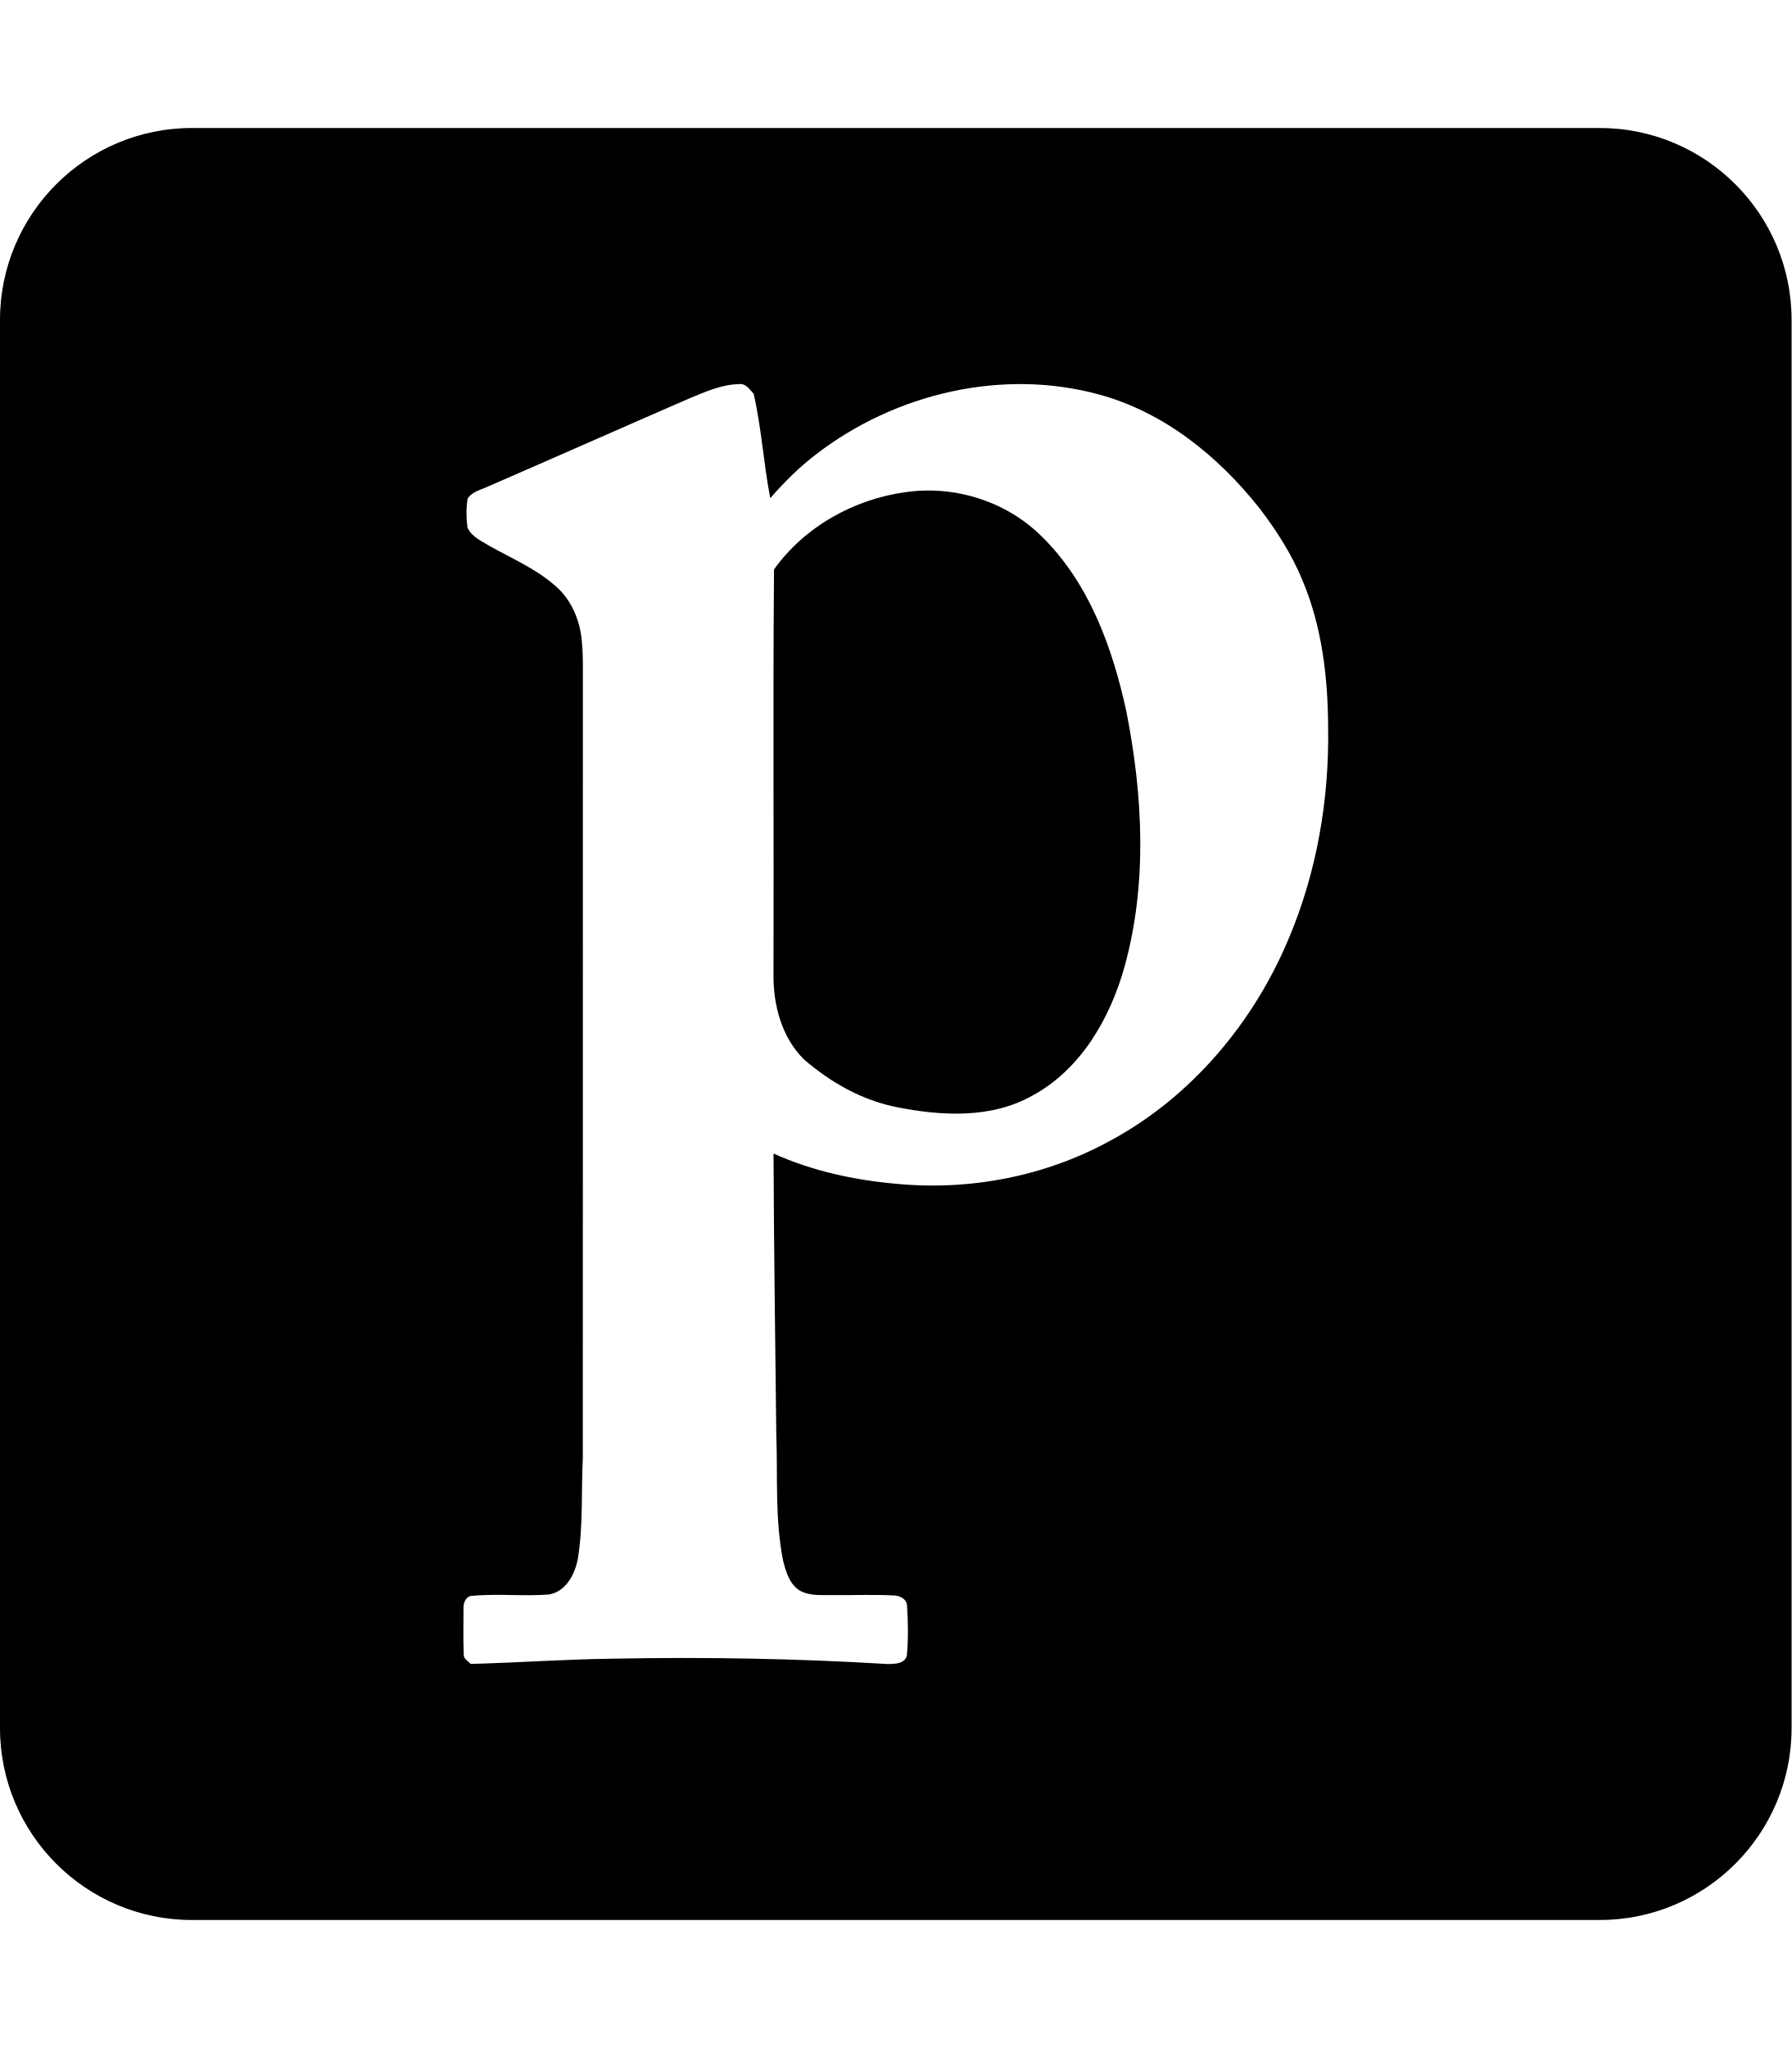
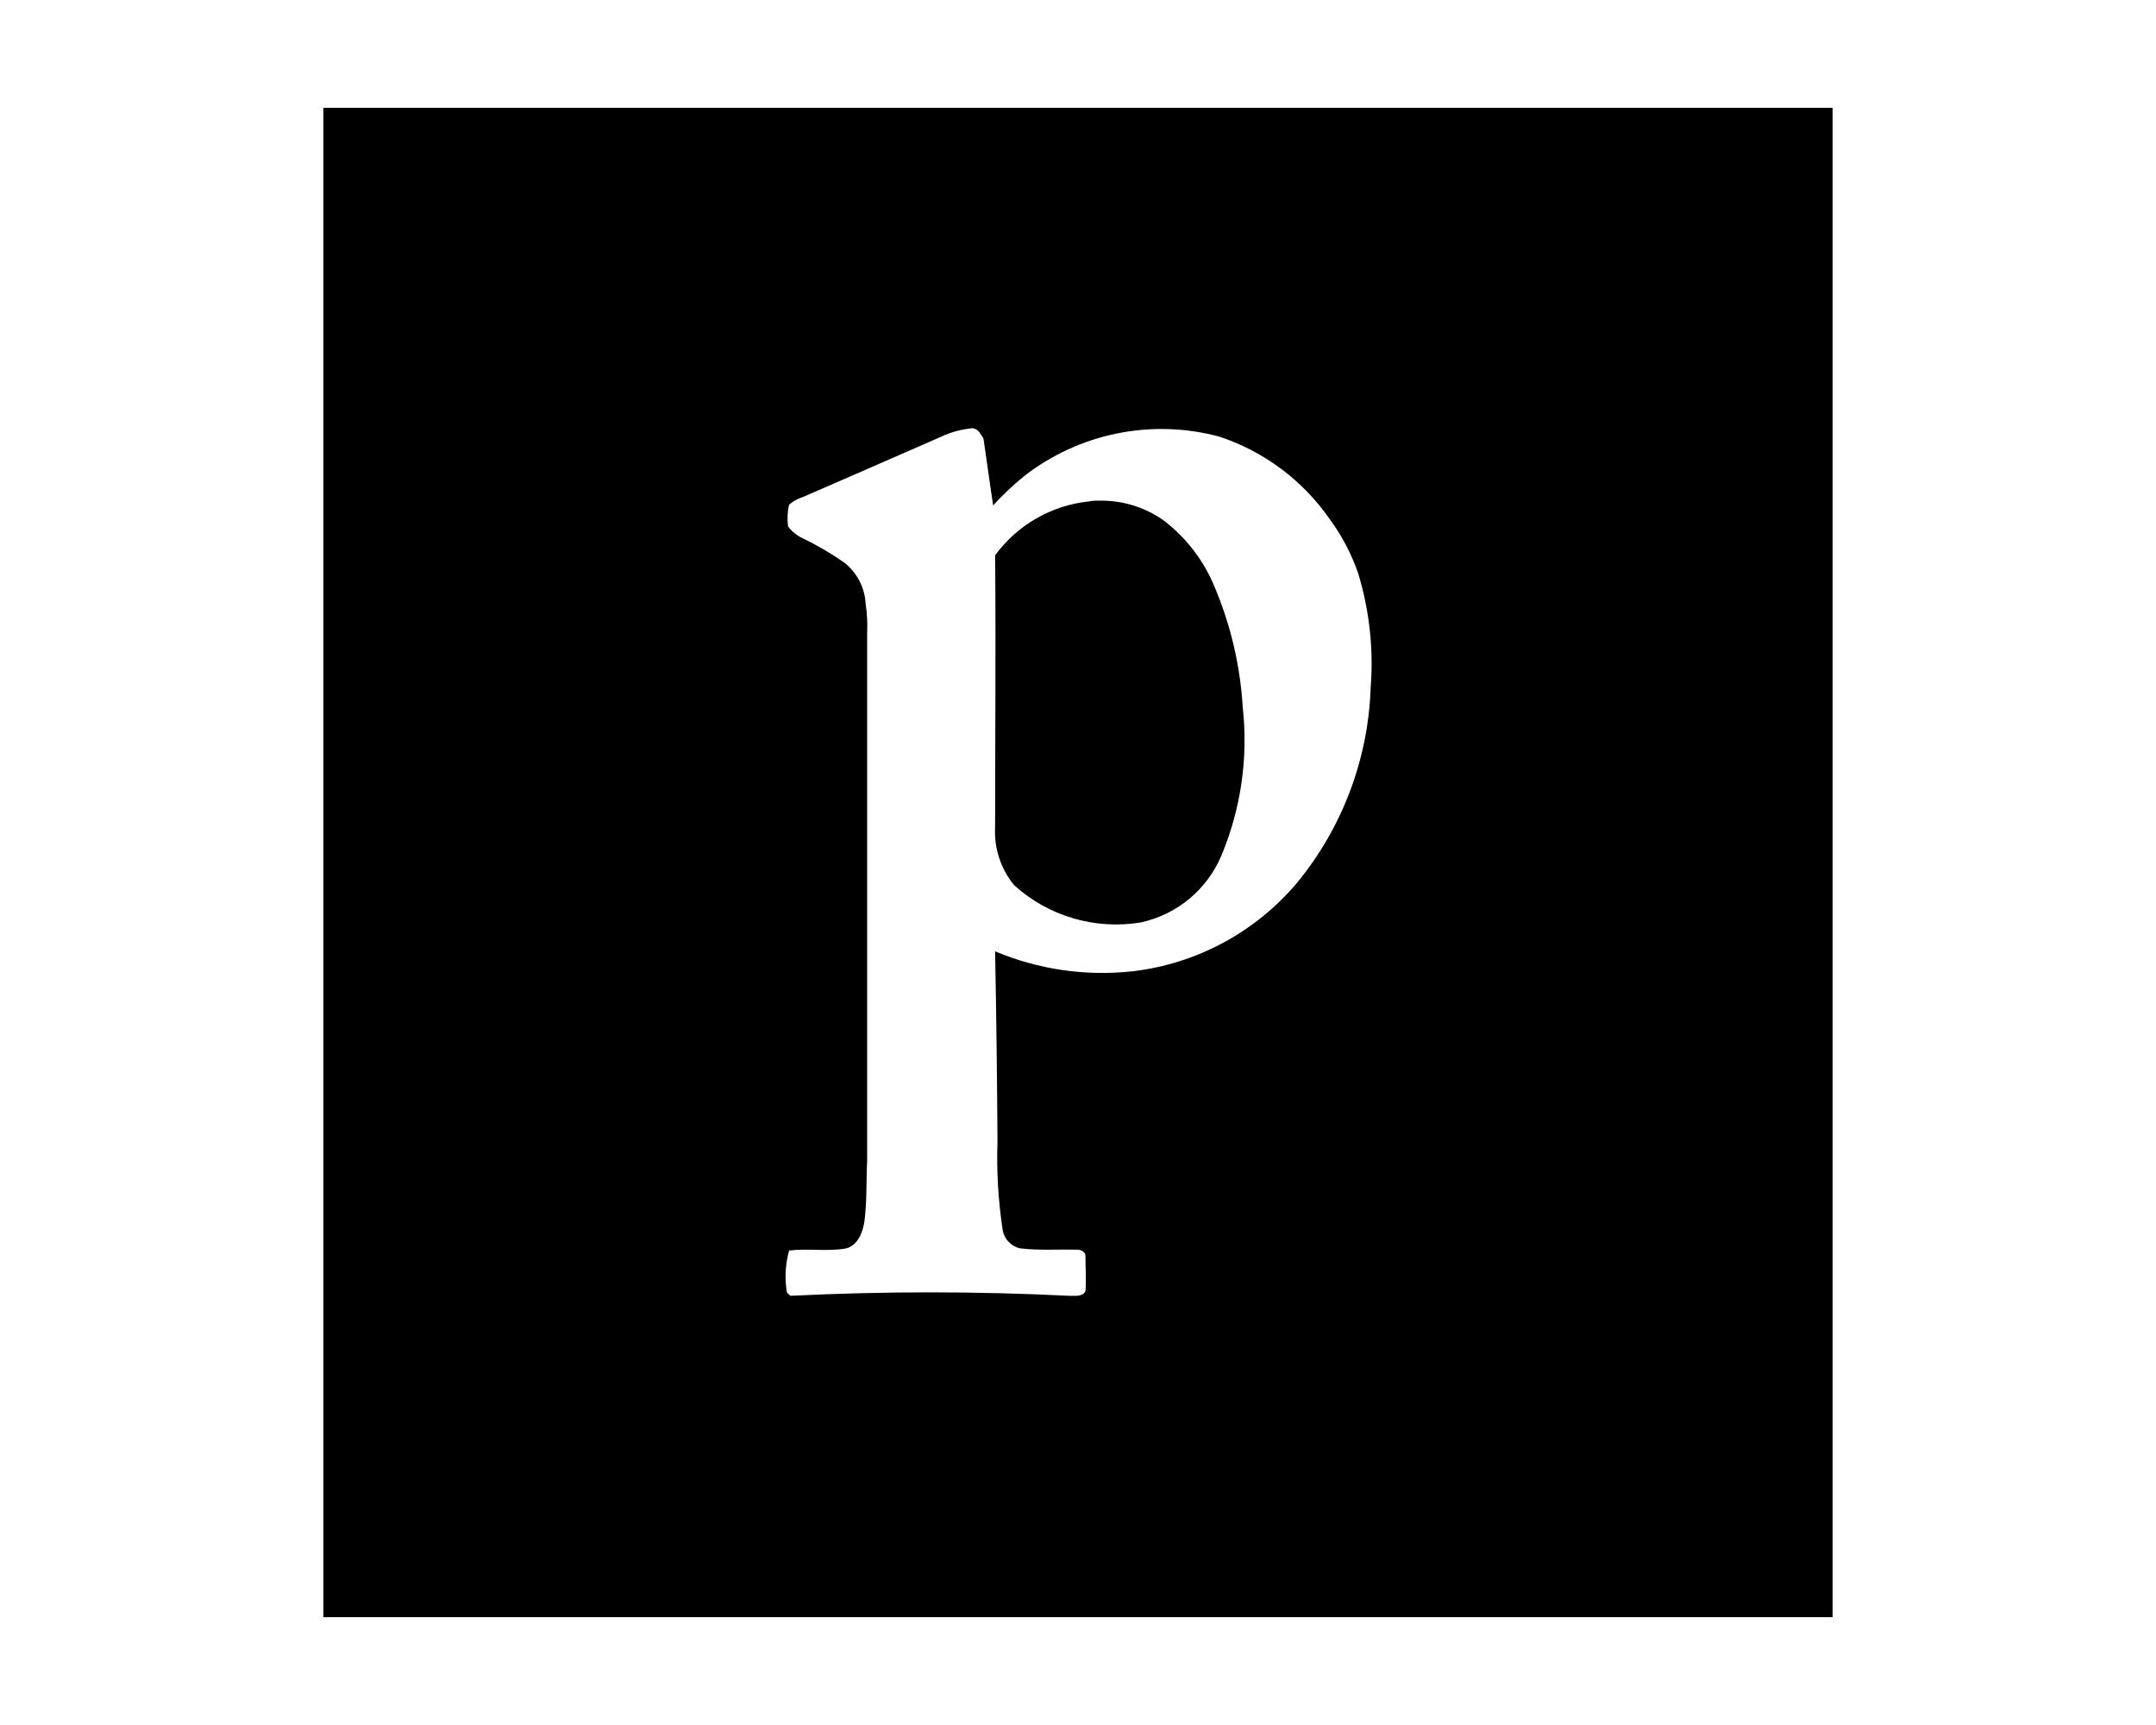
- <svg xmlns="http://www.w3.org/2000/svg" id="svg8" version="1.1" viewBox="0 0 448 512" height="512" width="448">
-   <defs id="defs2" />
-   <g id="layer6">
-     <path d="M 48 32 C 21.5 32 0 53.5 0 80 L 0 432 C 0 458.5 21.5 480 48 480 L 400 480 C 426.5 480 448 458.5 448 432 L 448 80 C 448 53.5 426.5 32 400 32 L 48 32 z M 185.371 96.012 C 186.729 96.153 187.582 97.507 188.461 98.451 C 190.421 107.038 190.939 115.889 192.611 124.543 C 196.102 120.534 199.873 116.763 204.121 113.543 C 223.89 98.328 250.757 91.971 274.996 98.674 C 291.125 103.095 304.652 114.069 314.895 127.004 C 319.192 132.595 323.039 138.604 325.723 145.15 L 325.721 145.15 C 330.562 156.661 332.045 169.266 332.105 181.662 C 332.418 199.653 329.338 217.8 322.348 234.424 C 313.522 255.633 297.895 274.29 277.533 285.225 C 261.37 294.091 242.49 297.714 224.17 295.953 C 213.623 295.023 203.108 292.751 193.426 288.387 C 193.509 311.785 193.863 335.178 194.119 358.568 C 194.506 369.091 193.74 379.754 195.814 390.145 C 196.514 392.919 197.422 396.082 200.023 397.662 C 202.633 399.119 205.745 398.699 208.609 398.773 C 213.533 398.824 218.457 398.601 223.381 398.855 C 224.945 398.855 226.781 399.712 226.814 401.516 C 227.086 405.576 227.136 409.7 226.781 413.768 C 226.386 416.031 223.57 416.007 221.783 415.998 C 199.034 414.624 176.227 414.222 153.438 414.666 C 141.516 414.806 129.601 415.67 117.68 415.982 C 117.095 415.266 115.959 414.772 115.967 413.727 C 115.795 409.915 115.916 406.103 115.9 402.299 C 115.794 400.867 116.394 399.012 118.1 398.947 C 124.48 398.379 130.927 399.112 137.316 398.619 C 141.582 397.846 143.82 393.481 144.512 389.578 C 145.855 381.287 145.312 372.857 145.74 364.5 C 145.765 298.352 145.74 232.196 145.756 166.047 C 145.748 164.228 145.688 162.417 145.516 160.613 C 145.128 155.163 142.865 149.745 138.584 146.221 C 133.817 142.111 127.961 139.602 122.527 136.547 C 120.459 135.287 117.916 134.216 116.895 131.879 C 116.574 129.499 116.549 127.038 116.92 124.666 C 118.056 122.895 120.28 122.459 122.059 121.611 C 138.904 114.293 155.701 106.85 172.555 99.521 C 176.467 97.924 180.459 96.114 184.758 96.031 C 184.974 95.997 185.177 95.991 185.371 96.012 z M 233.309 122.641 C 230.997 122.575 228.679 122.708 226.385 123.045 C 213.499 124.816 201.148 131.705 193.549 142.359 C 193.261 176.026 193.526 209.72 193.418 243.395 C 193.31 251.125 195.42 259.351 201.092 264.9 C 207.721 270.623 215.583 275.076 224.244 276.789 C 235.4 279.002 247.743 279.702 258.018 273.98 C 270.196 267.459 277.549 254.682 281.18 241.746 C 286.952 220.956 285.797 198.883 281.664 177.904 C 278.205 161.939 272.312 145.628 260.373 133.994 C 253.214 126.91 243.327 122.924 233.309 122.641 z " id="path2" />
+ <svg xmlns="http://www.w3.org/2000/svg" viewBox="0 0 20 16">
+   <g id="Icons">
+     <path id="path1795" d="M3,1V15H17V1ZM9.032,3.975c.048.008.066.056.091.092.031.207.058.414.09.621a2.594,2.594,0,0,1,.285-.27,2.075,2.075,0,0,1,1.814-.368,2.02,2.02,0,0,1,1.025.768,1.874,1.874,0,0,1,.262.5,2.865,2.865,0,0,1,.116,1.058,3.01,3.01,0,0,1-.682,1.811,2.353,2.353,0,0,1-1.526.822,2.569,2.569,0,0,1-1.276-.185q.017.884.022,1.766A4.436,4.436,0,0,0,9.3,11.4a.211.211,0,0,0,.163.179c.177.021.355.008.532.012.034,0,.076.022.074.059,0,.109.009.218,0,.327-.027.053-.1.041-.149.042q-1.293-.064-2.588,0L7.3,11.99a.9.9,0,0,1,.02-.391c.175-.021.353.011.527-.019.112-.028.157-.152.172-.253.024-.187.016-.375.025-.562V5.87A1.363,1.363,0,0,0,8.03,5.6a.518.518,0,0,0-.2-.383,2.773,2.773,0,0,0-.387-.226.346.346,0,0,1-.133-.109.592.592,0,0,1,.009-.2.347.347,0,0,1,.127-.071c.426-.184.85-.371,1.275-.556a.867.867,0,0,1,.311-.084Zm1.16.669a.4.4,0,0,0-.091.007,1.237,1.237,0,0,0-.87.5c.008.84,0,1.68,0,2.52a.783.783,0,0,0,.176.539,1.408,1.408,0,0,0,1.175.346,1.054,1.054,0,0,0,.746-.615,2.777,2.777,0,0,0,.2-1.383,3.387,3.387,0,0,0-.262-1.117,1.486,1.486,0,0,0-.473-.615,1,1,0,0,0-.6-.182Z" />
  </g>
</svg>
